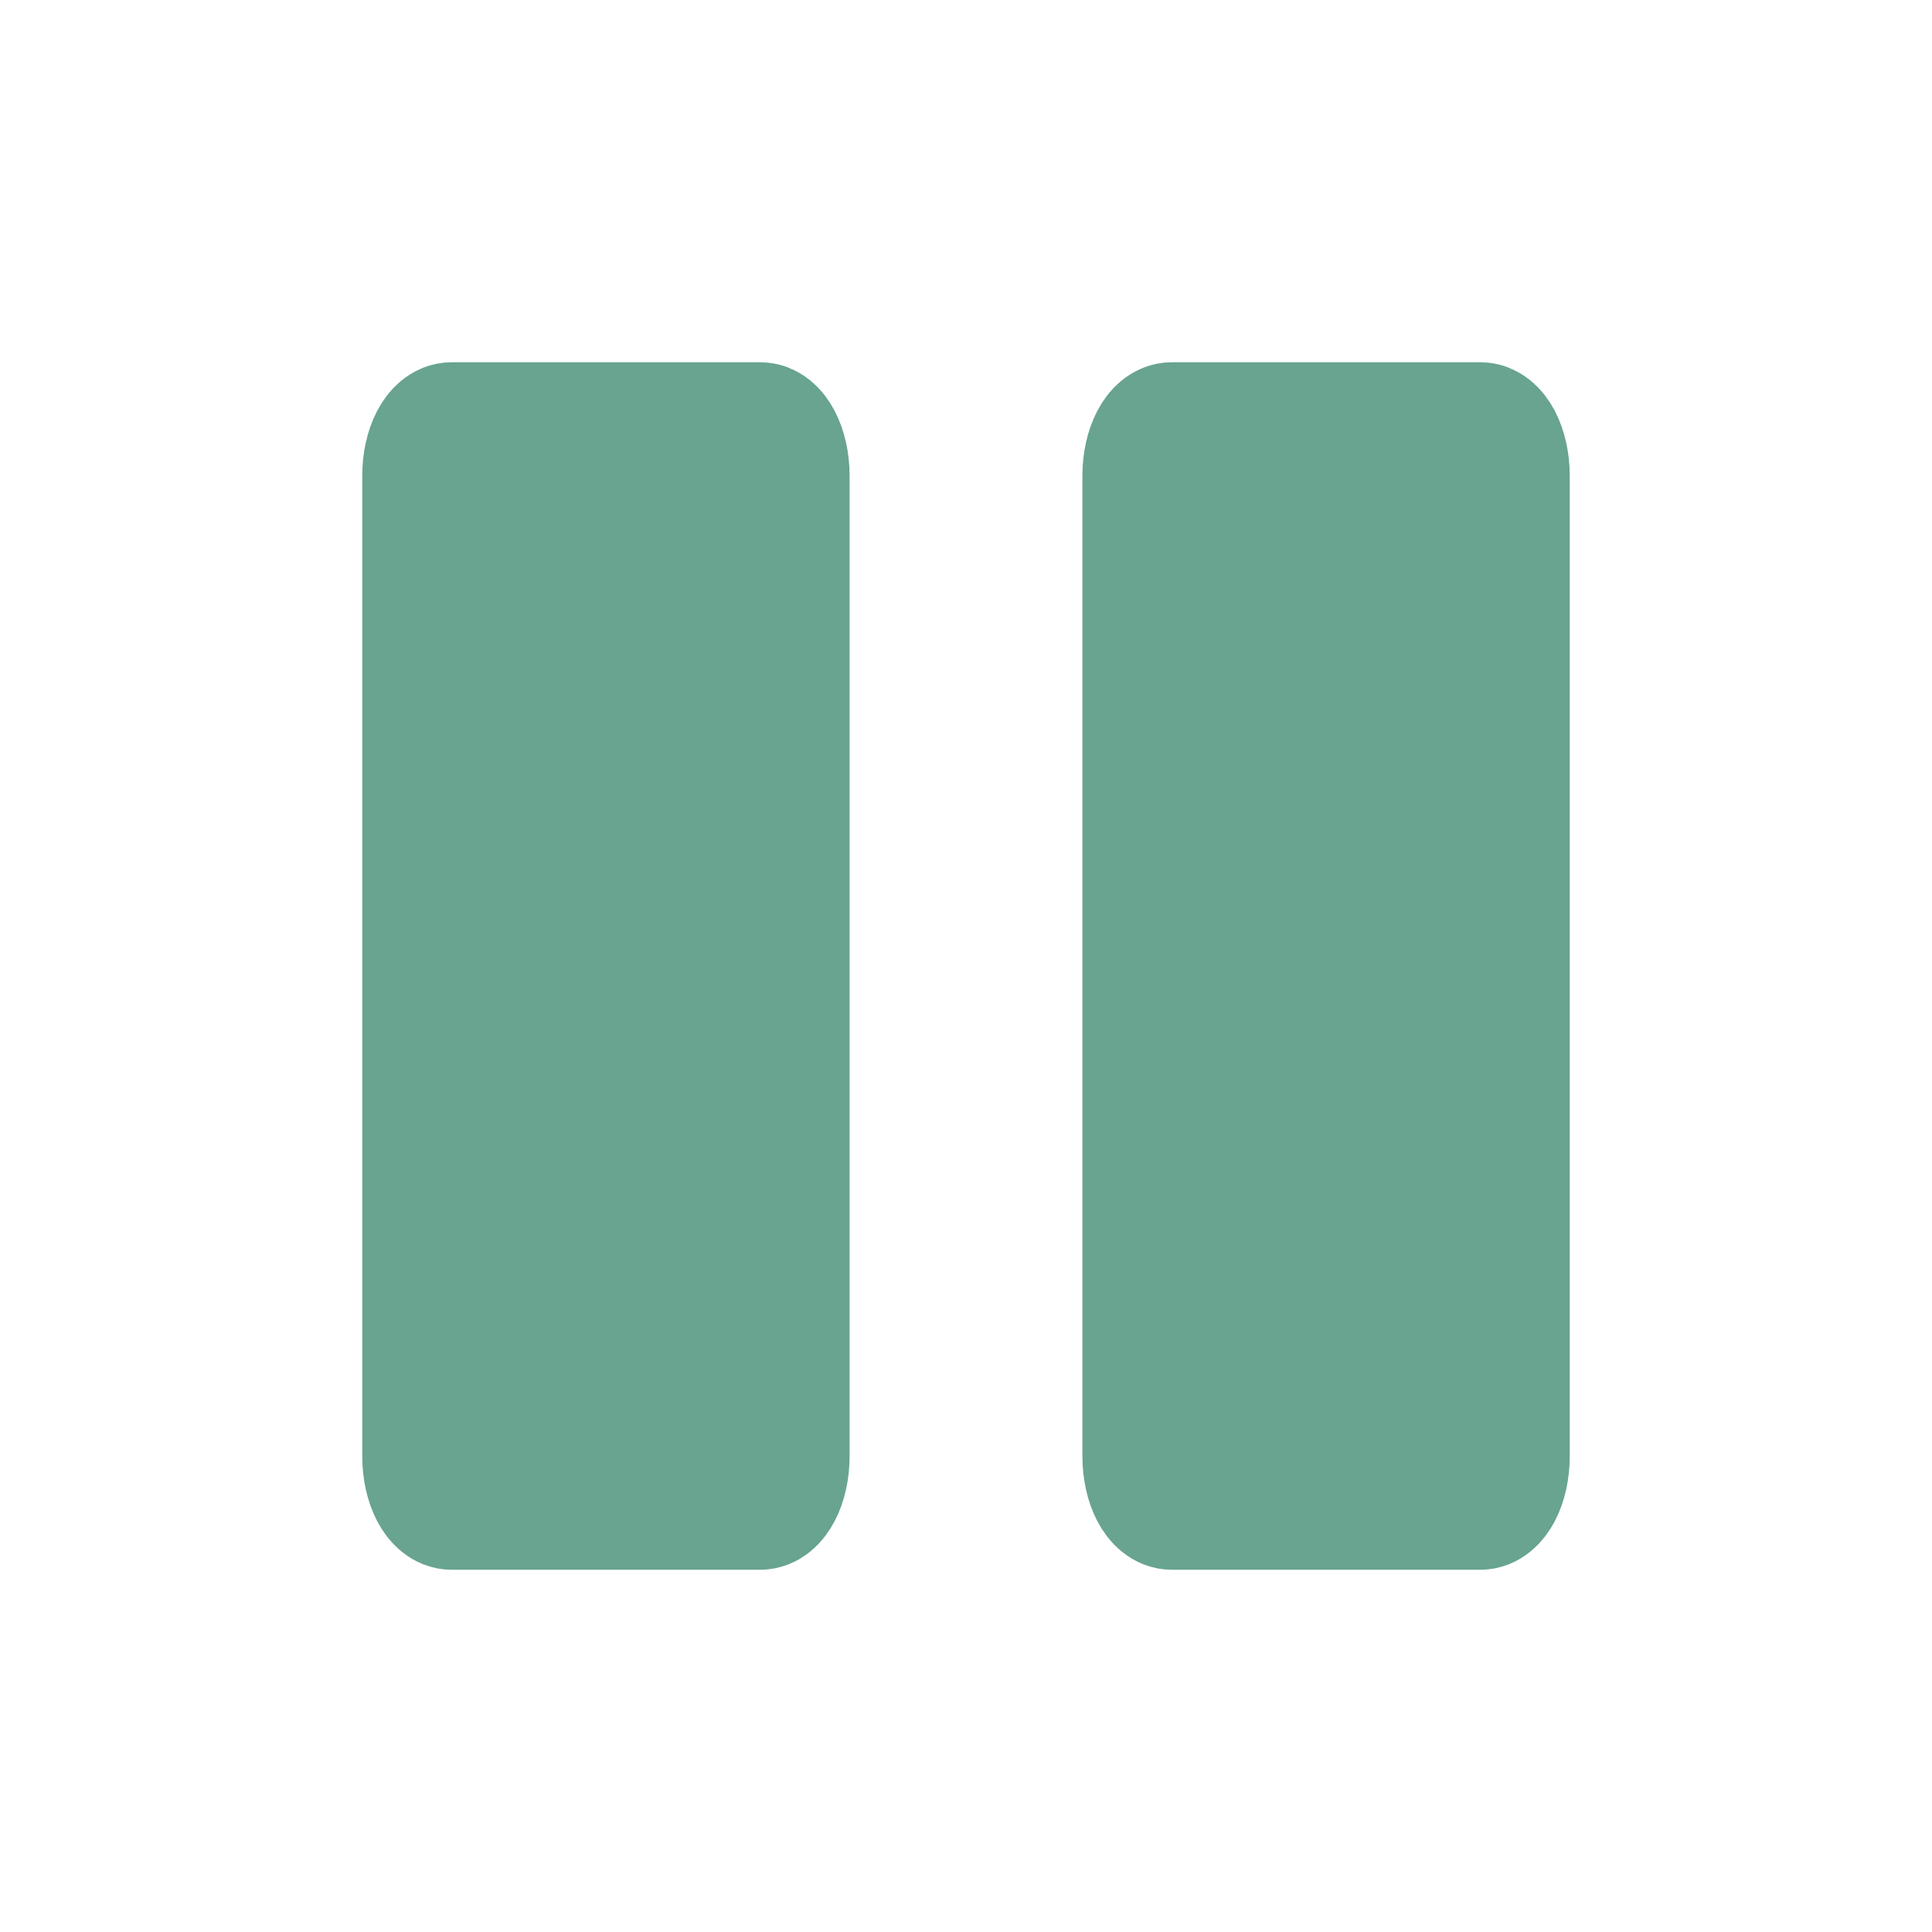
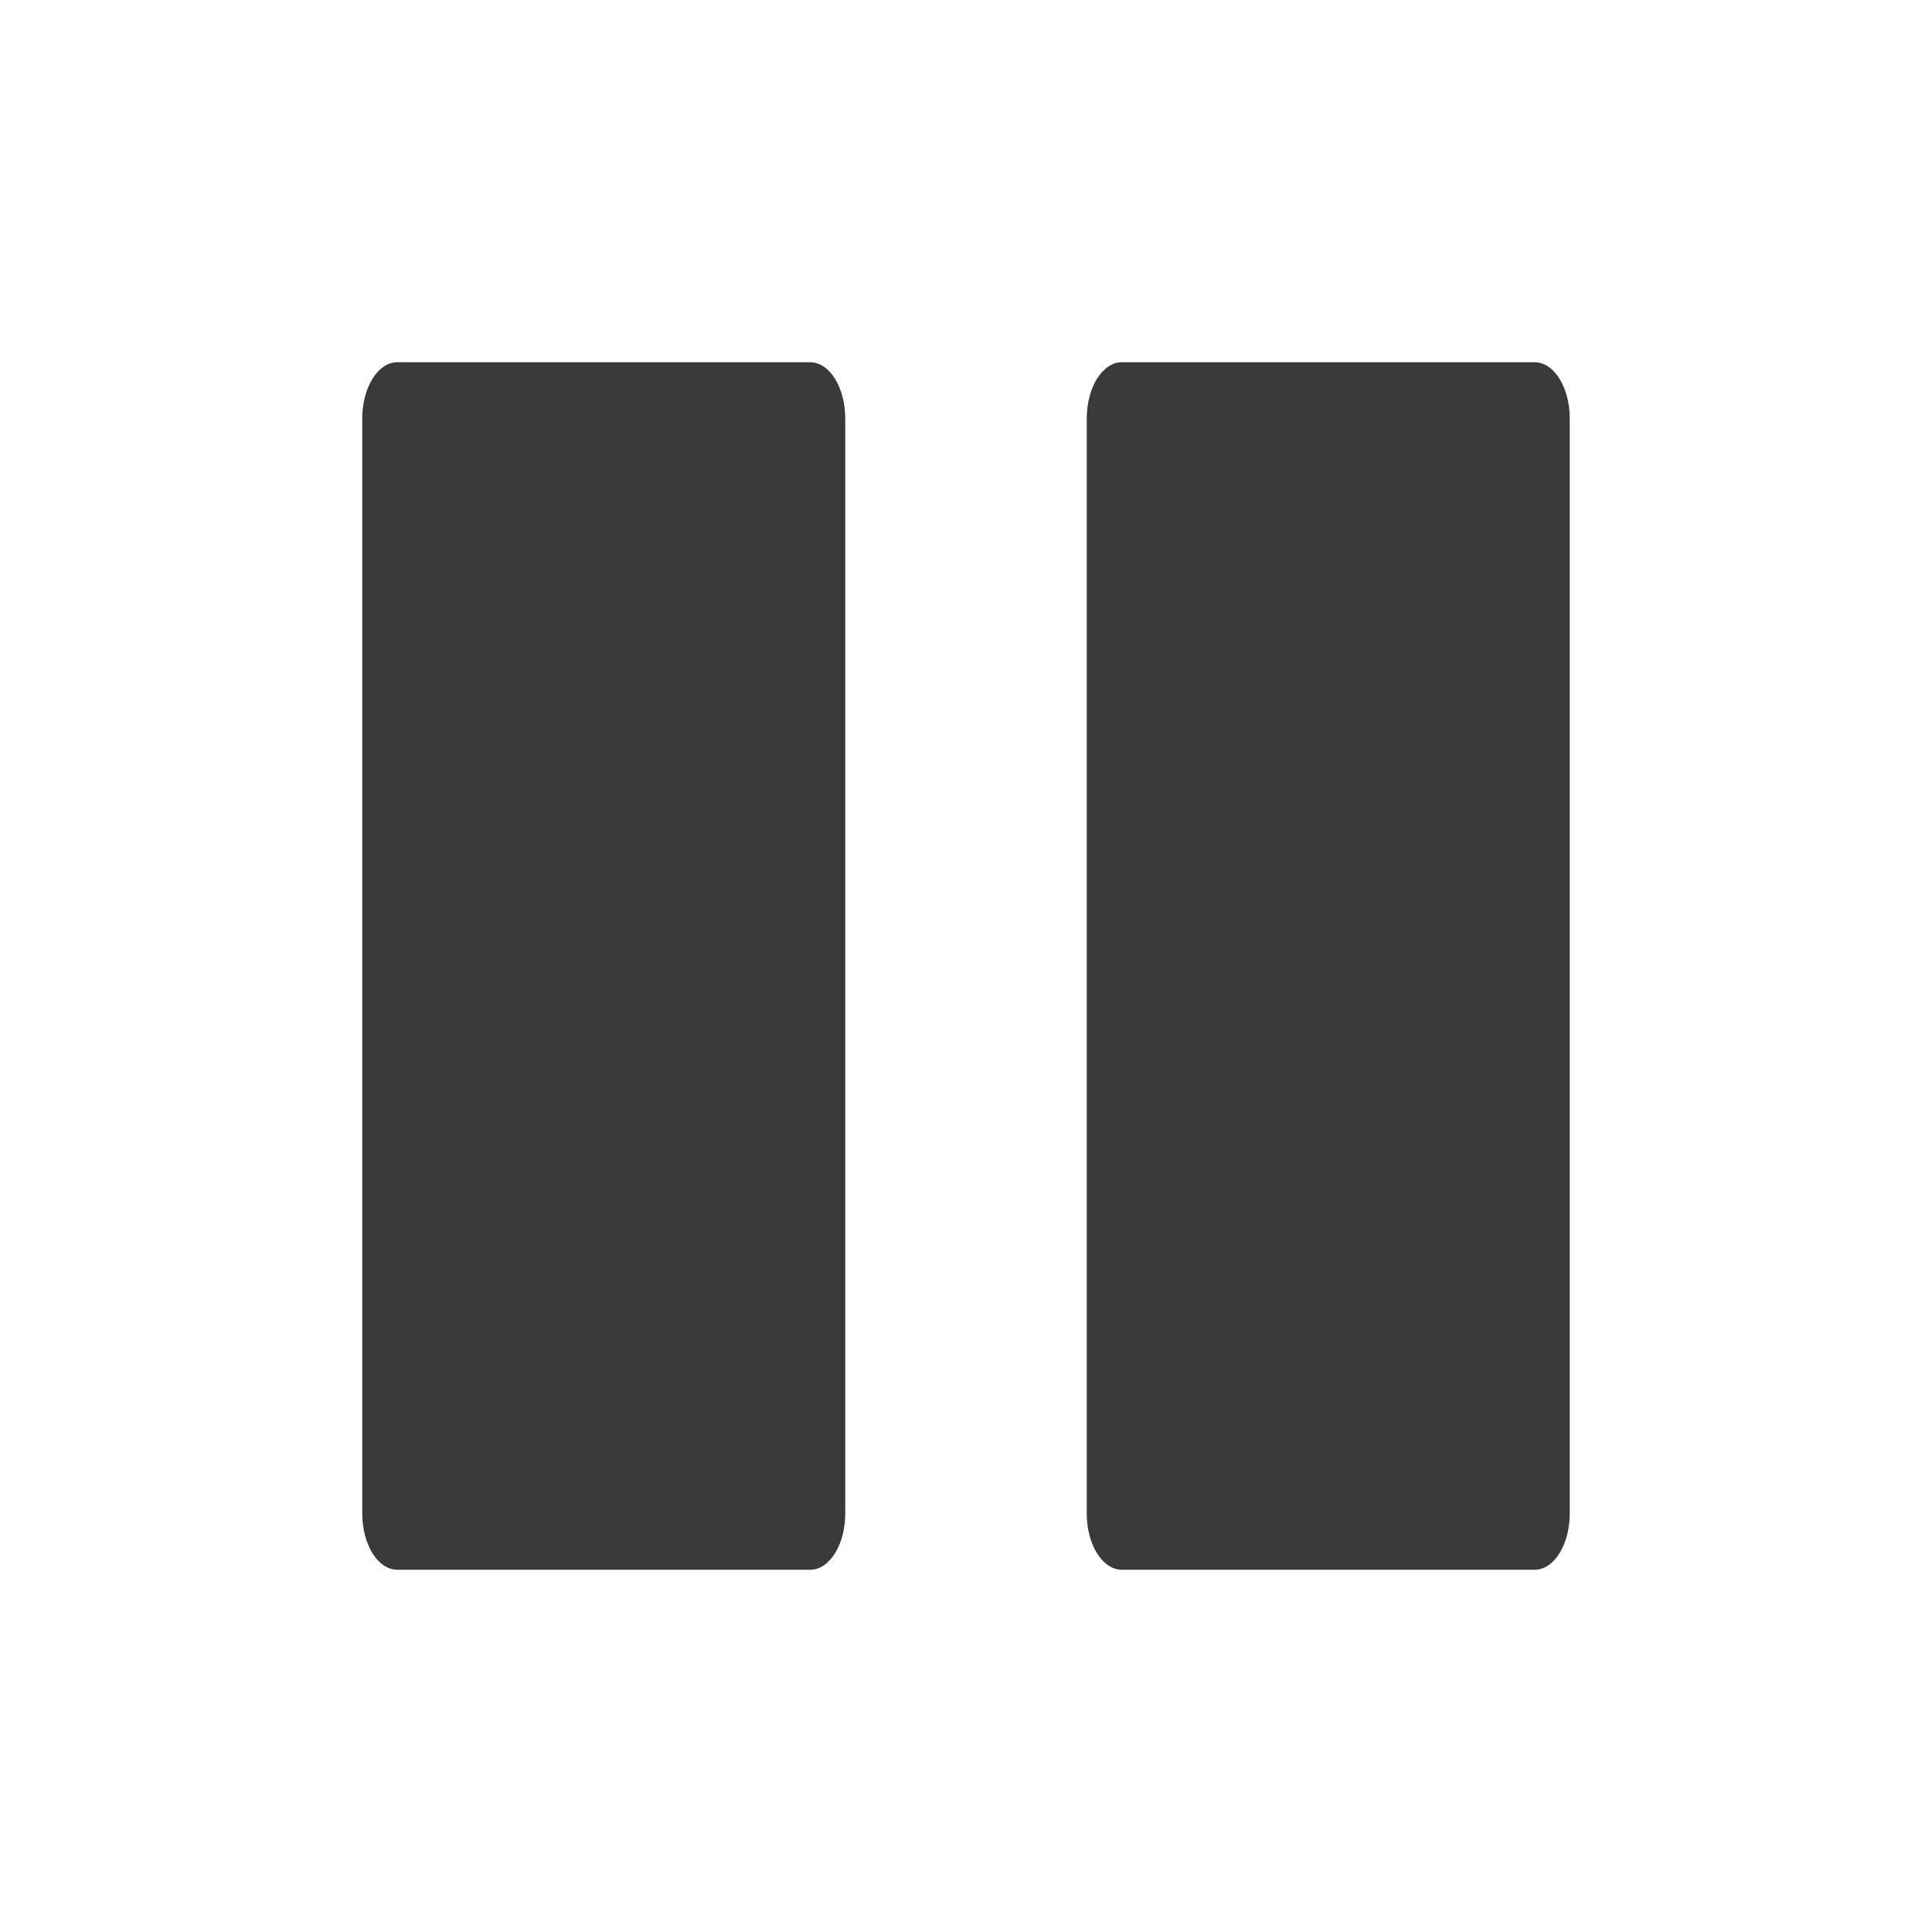
- <svg xmlns="http://www.w3.org/2000/svg" viewBox="0 0 16 16">/&gt;<g fill="#68a490" stroke="#68a490" stroke-width="1.048">
-     <rect height="8.952" rx=".217" ry=".417" width="2.988" x="3.524" y="3.524" />
-     <rect height="8.952" rx=".217" ry=".417" width="2.988" x="9.488" y="3.524" />
+ <svg xmlns="http://www.w3.org/2000/svg" viewBox="0 0 16 16">
+ /&amp;gt;<g fill="#3a3a38">
+     <rect height="10" rx=".29" ry=".466" width="4" x="3" y="3" />
+     <rect height="10" rx=".29" ry=".466" width="4" x="9" y="3" />
  </g>
</svg>
